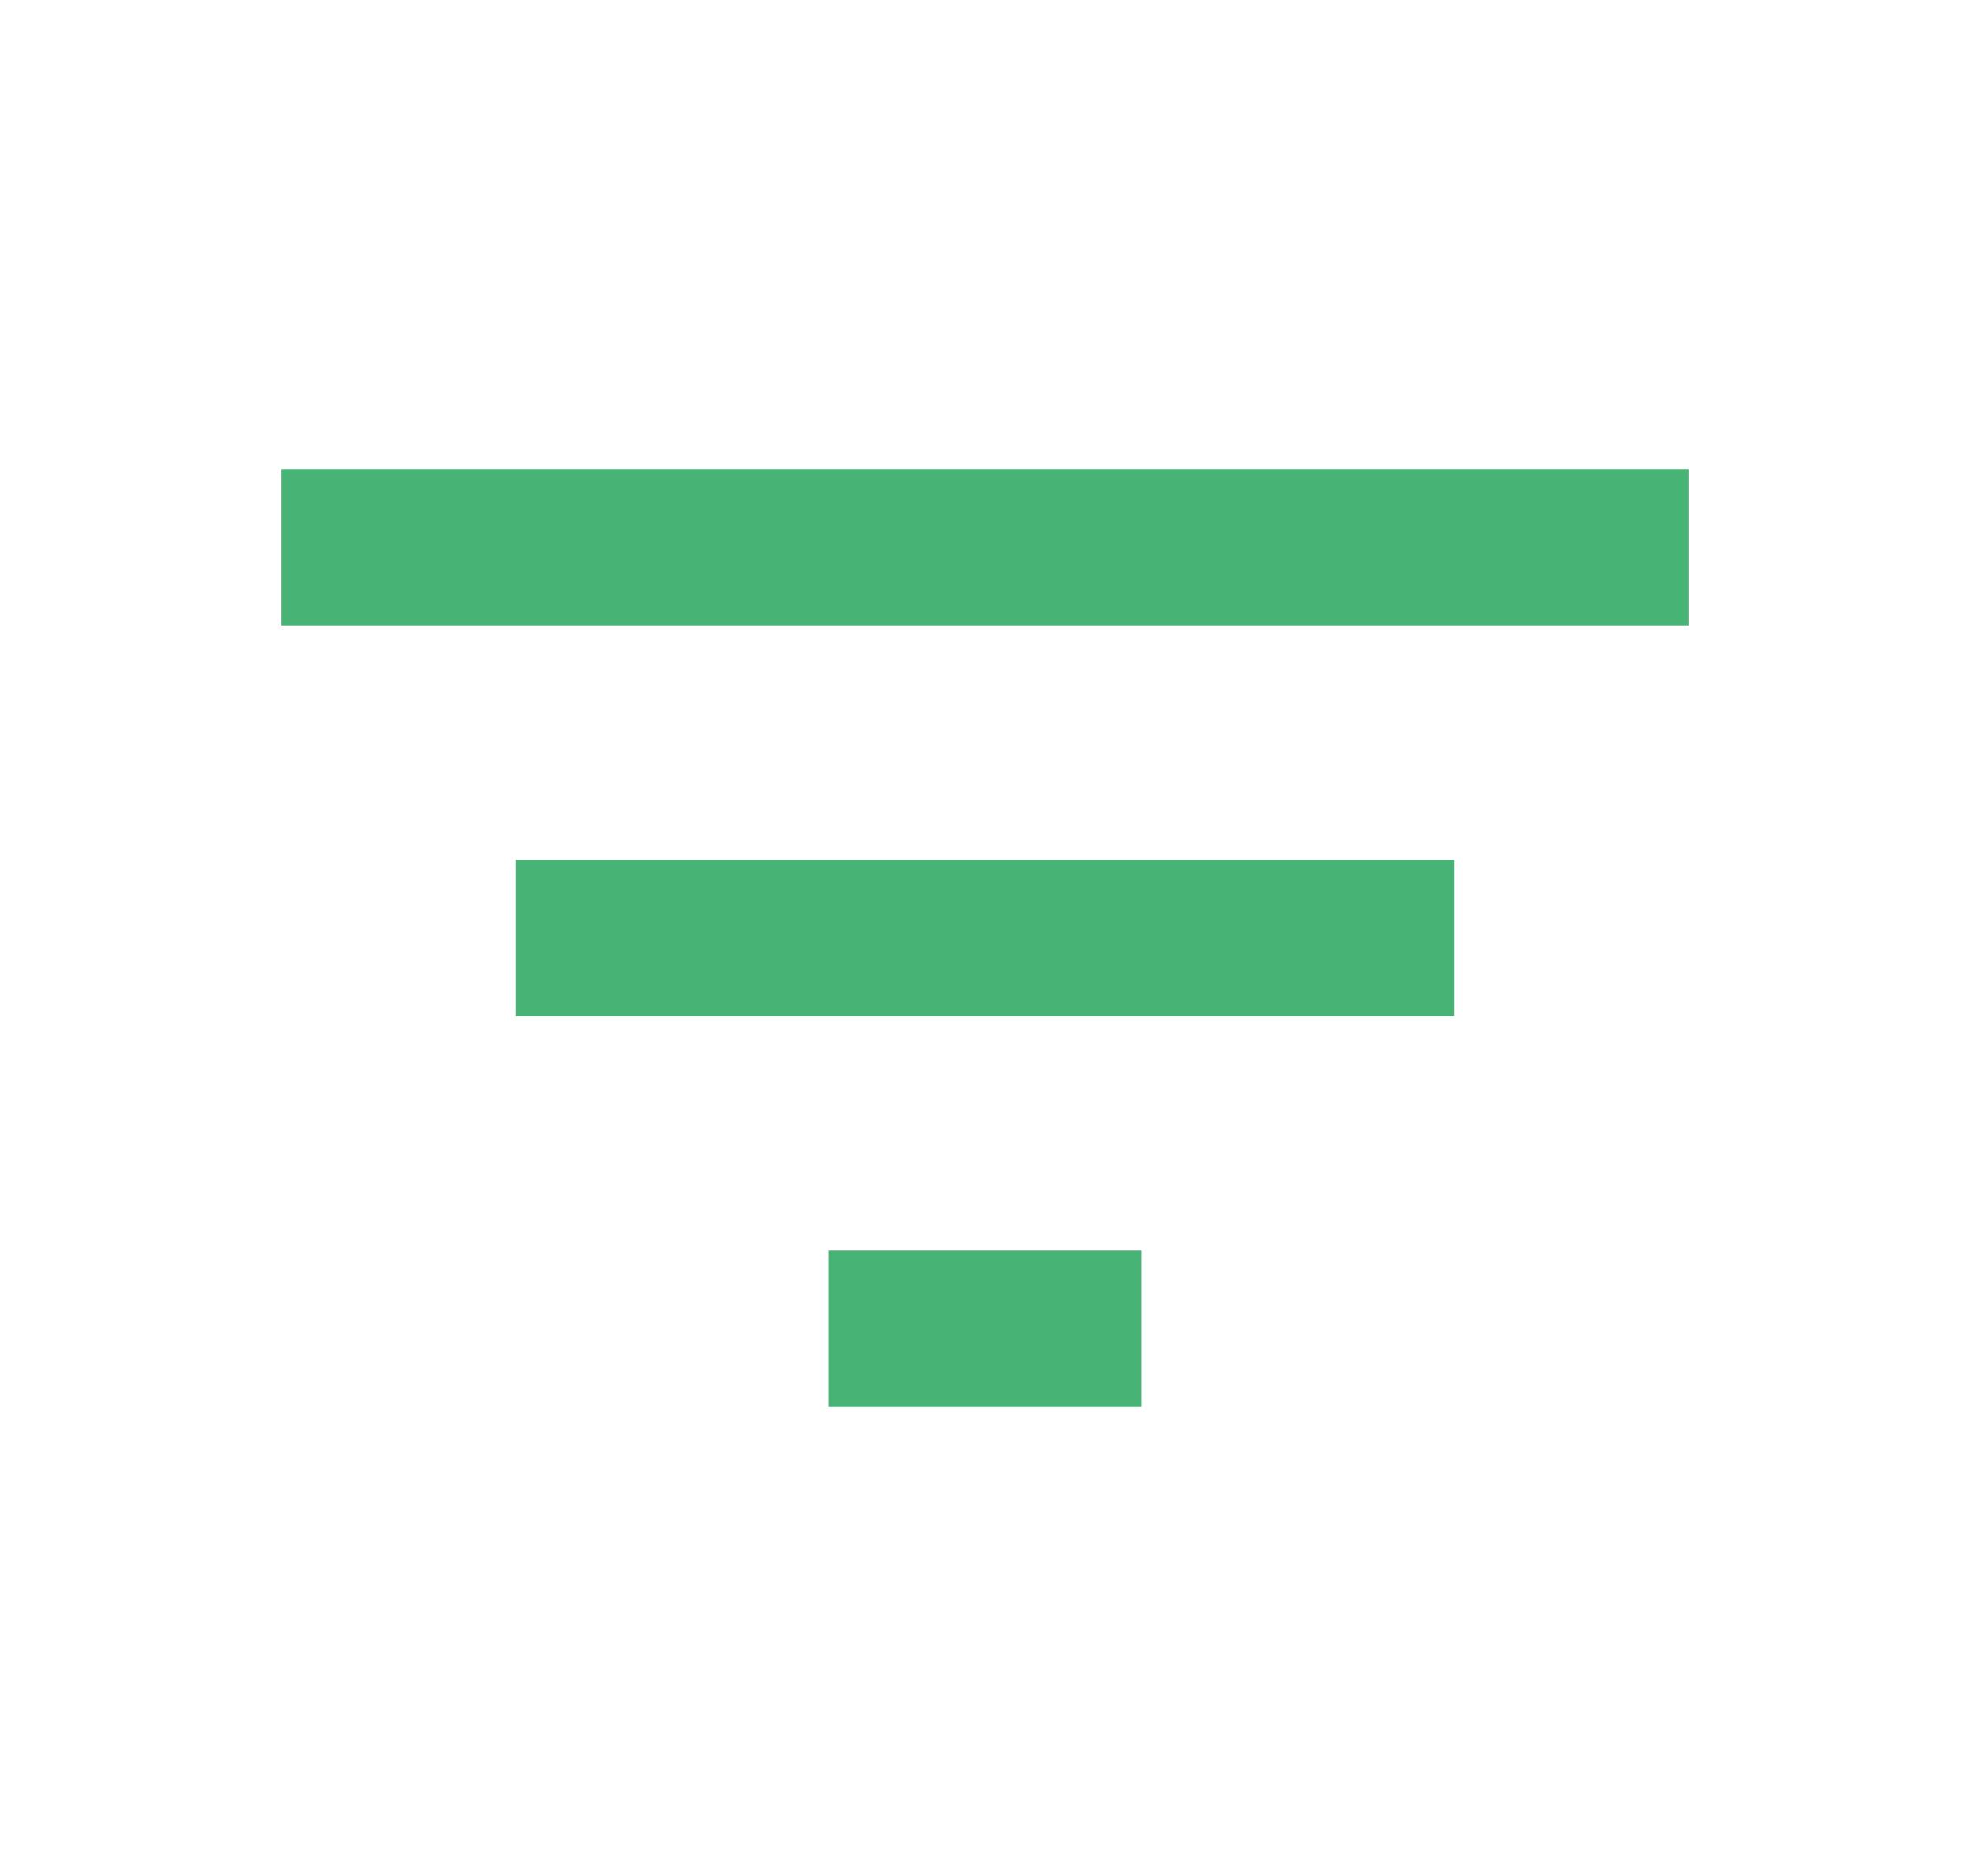
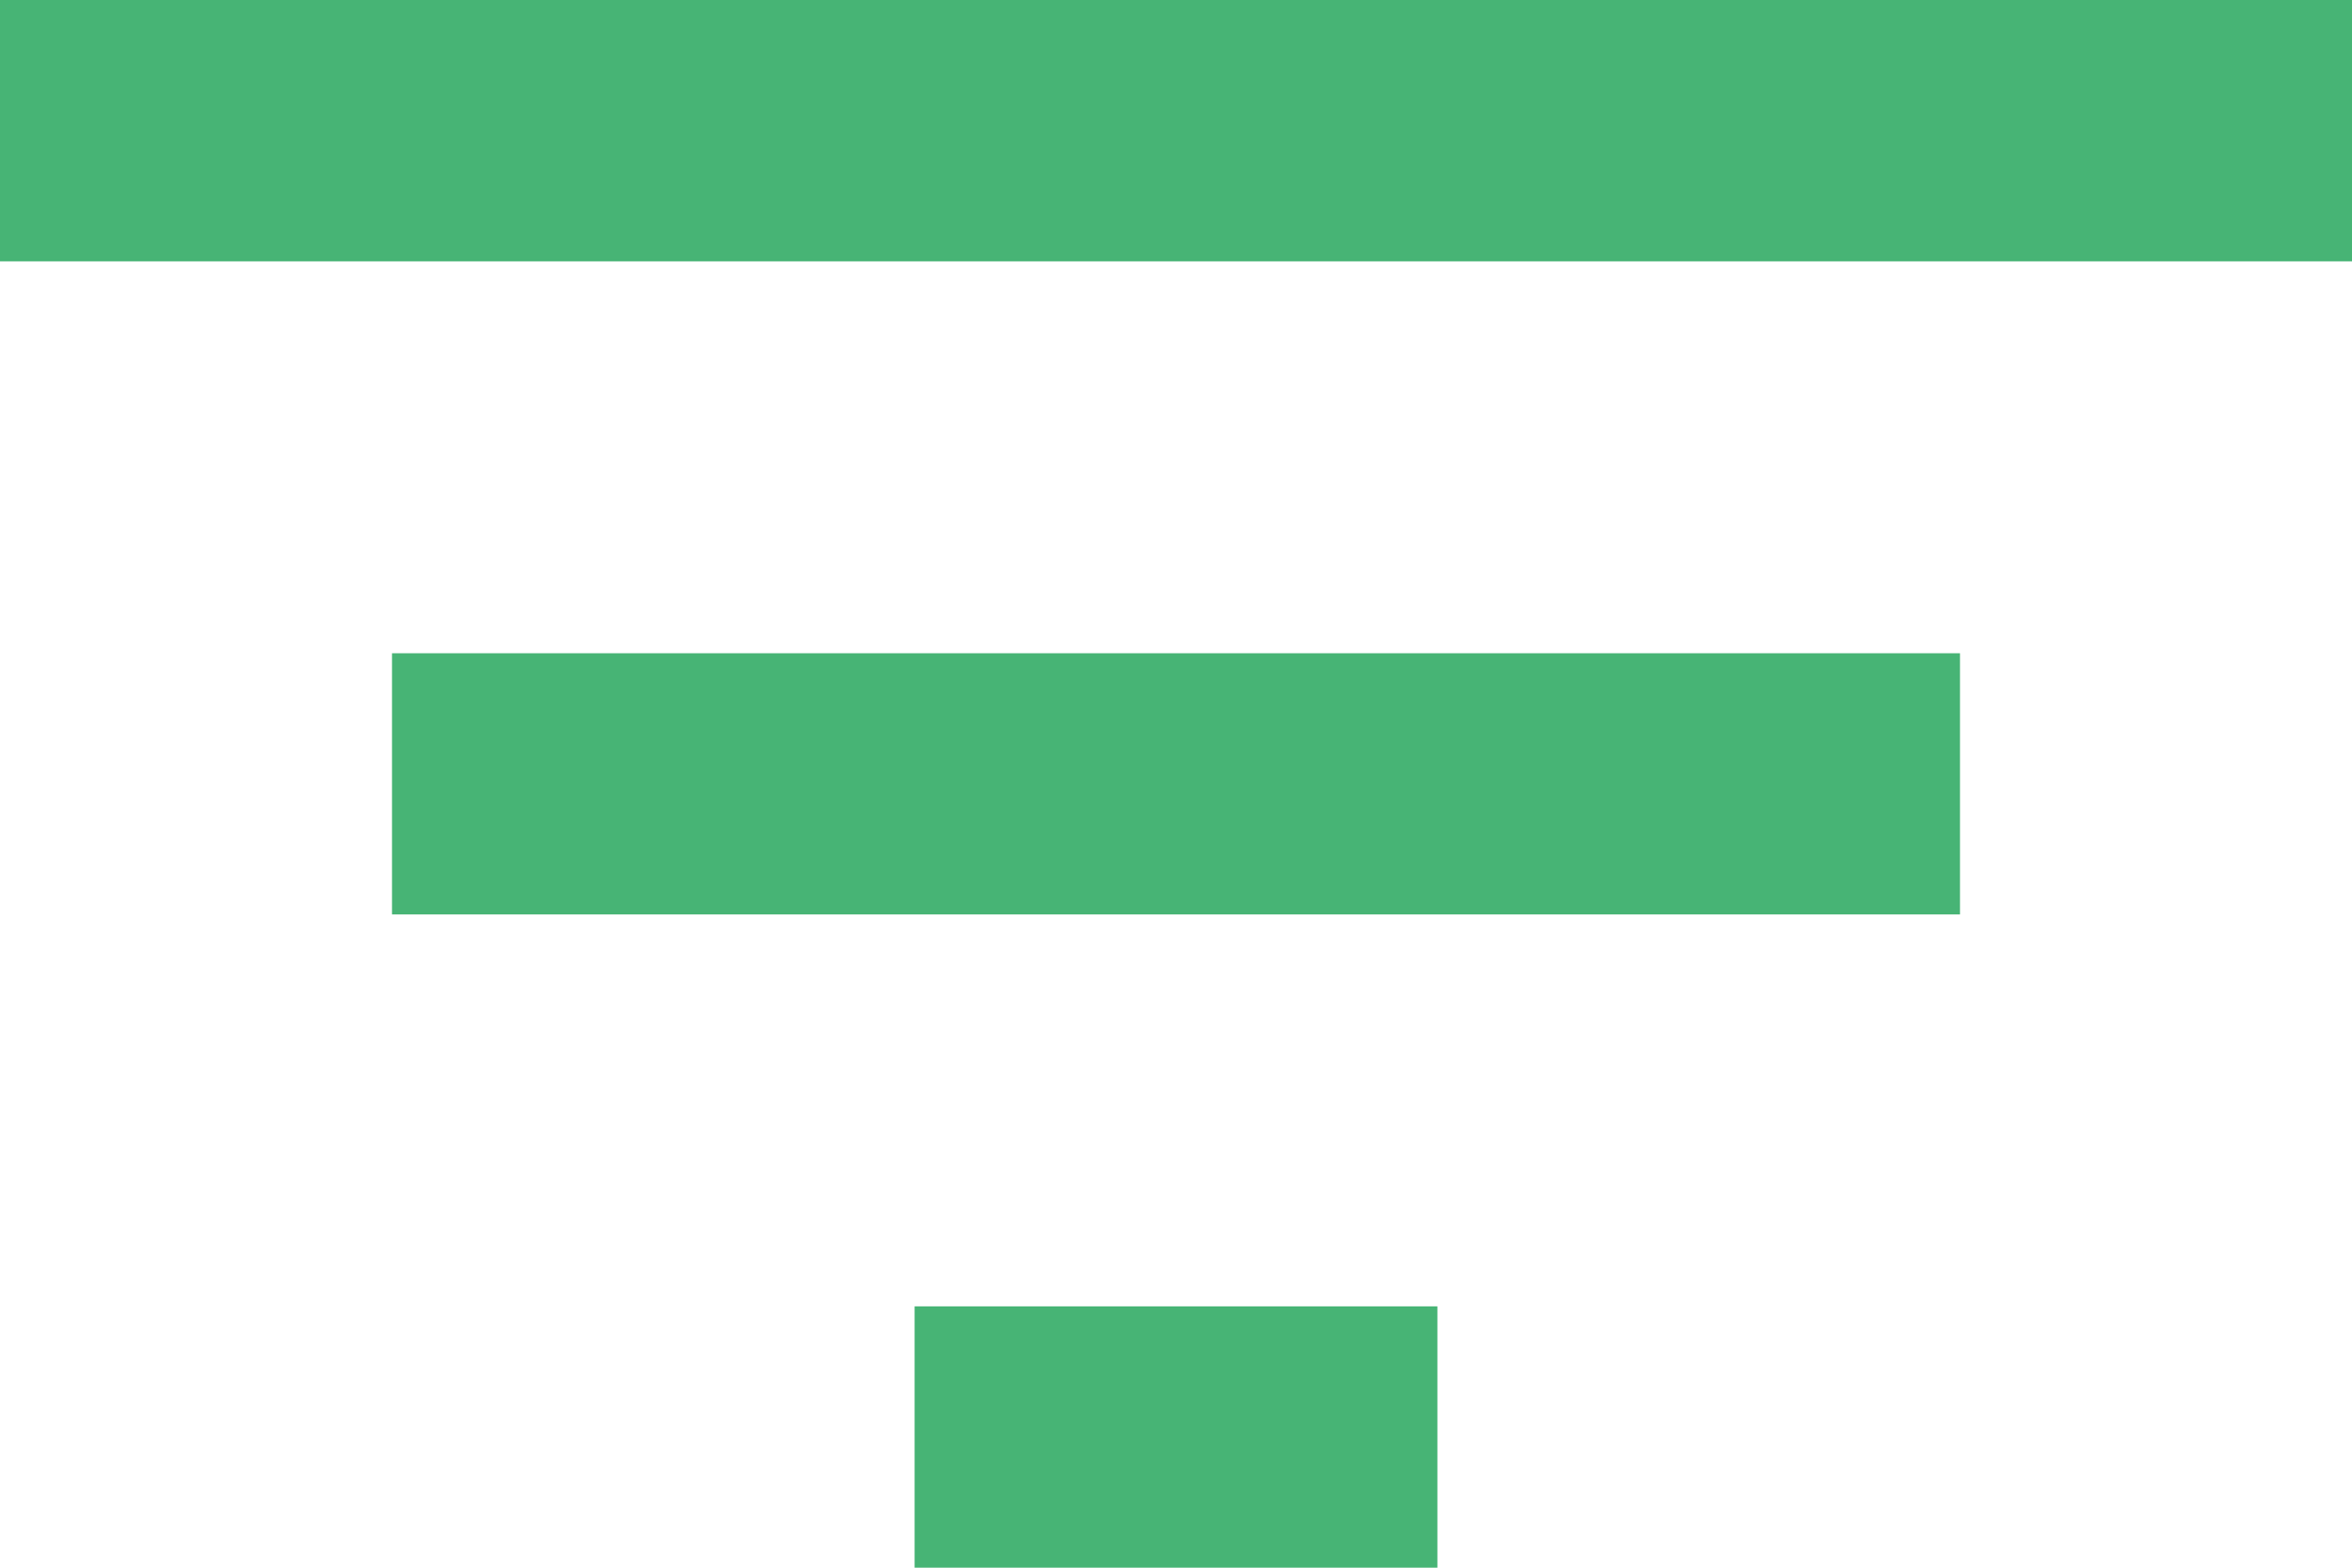
- <svg xmlns="http://www.w3.org/2000/svg" width="21" height="20" viewBox="0 0 21 20" fill="none">
-   <path d="M8.833 15H12.167V13.333H8.833V15ZM3 5V6.667H18V5H3ZM5.5 10.833H15.5V9.167H5.5V10.833Z" fill="#47B475" />
+ <svg xmlns="http://www.w3.org/2000/svg" width="15" height="10" viewBox="0 0 15 10" fill="none">
+   <path d="M5.833 10H9.167V8.333H5.833V10ZM0 0V1.667H15V0H0ZM2.5 5.833H12.5V4.167H2.5V5.833Z" fill="#47B475" />
</svg>
